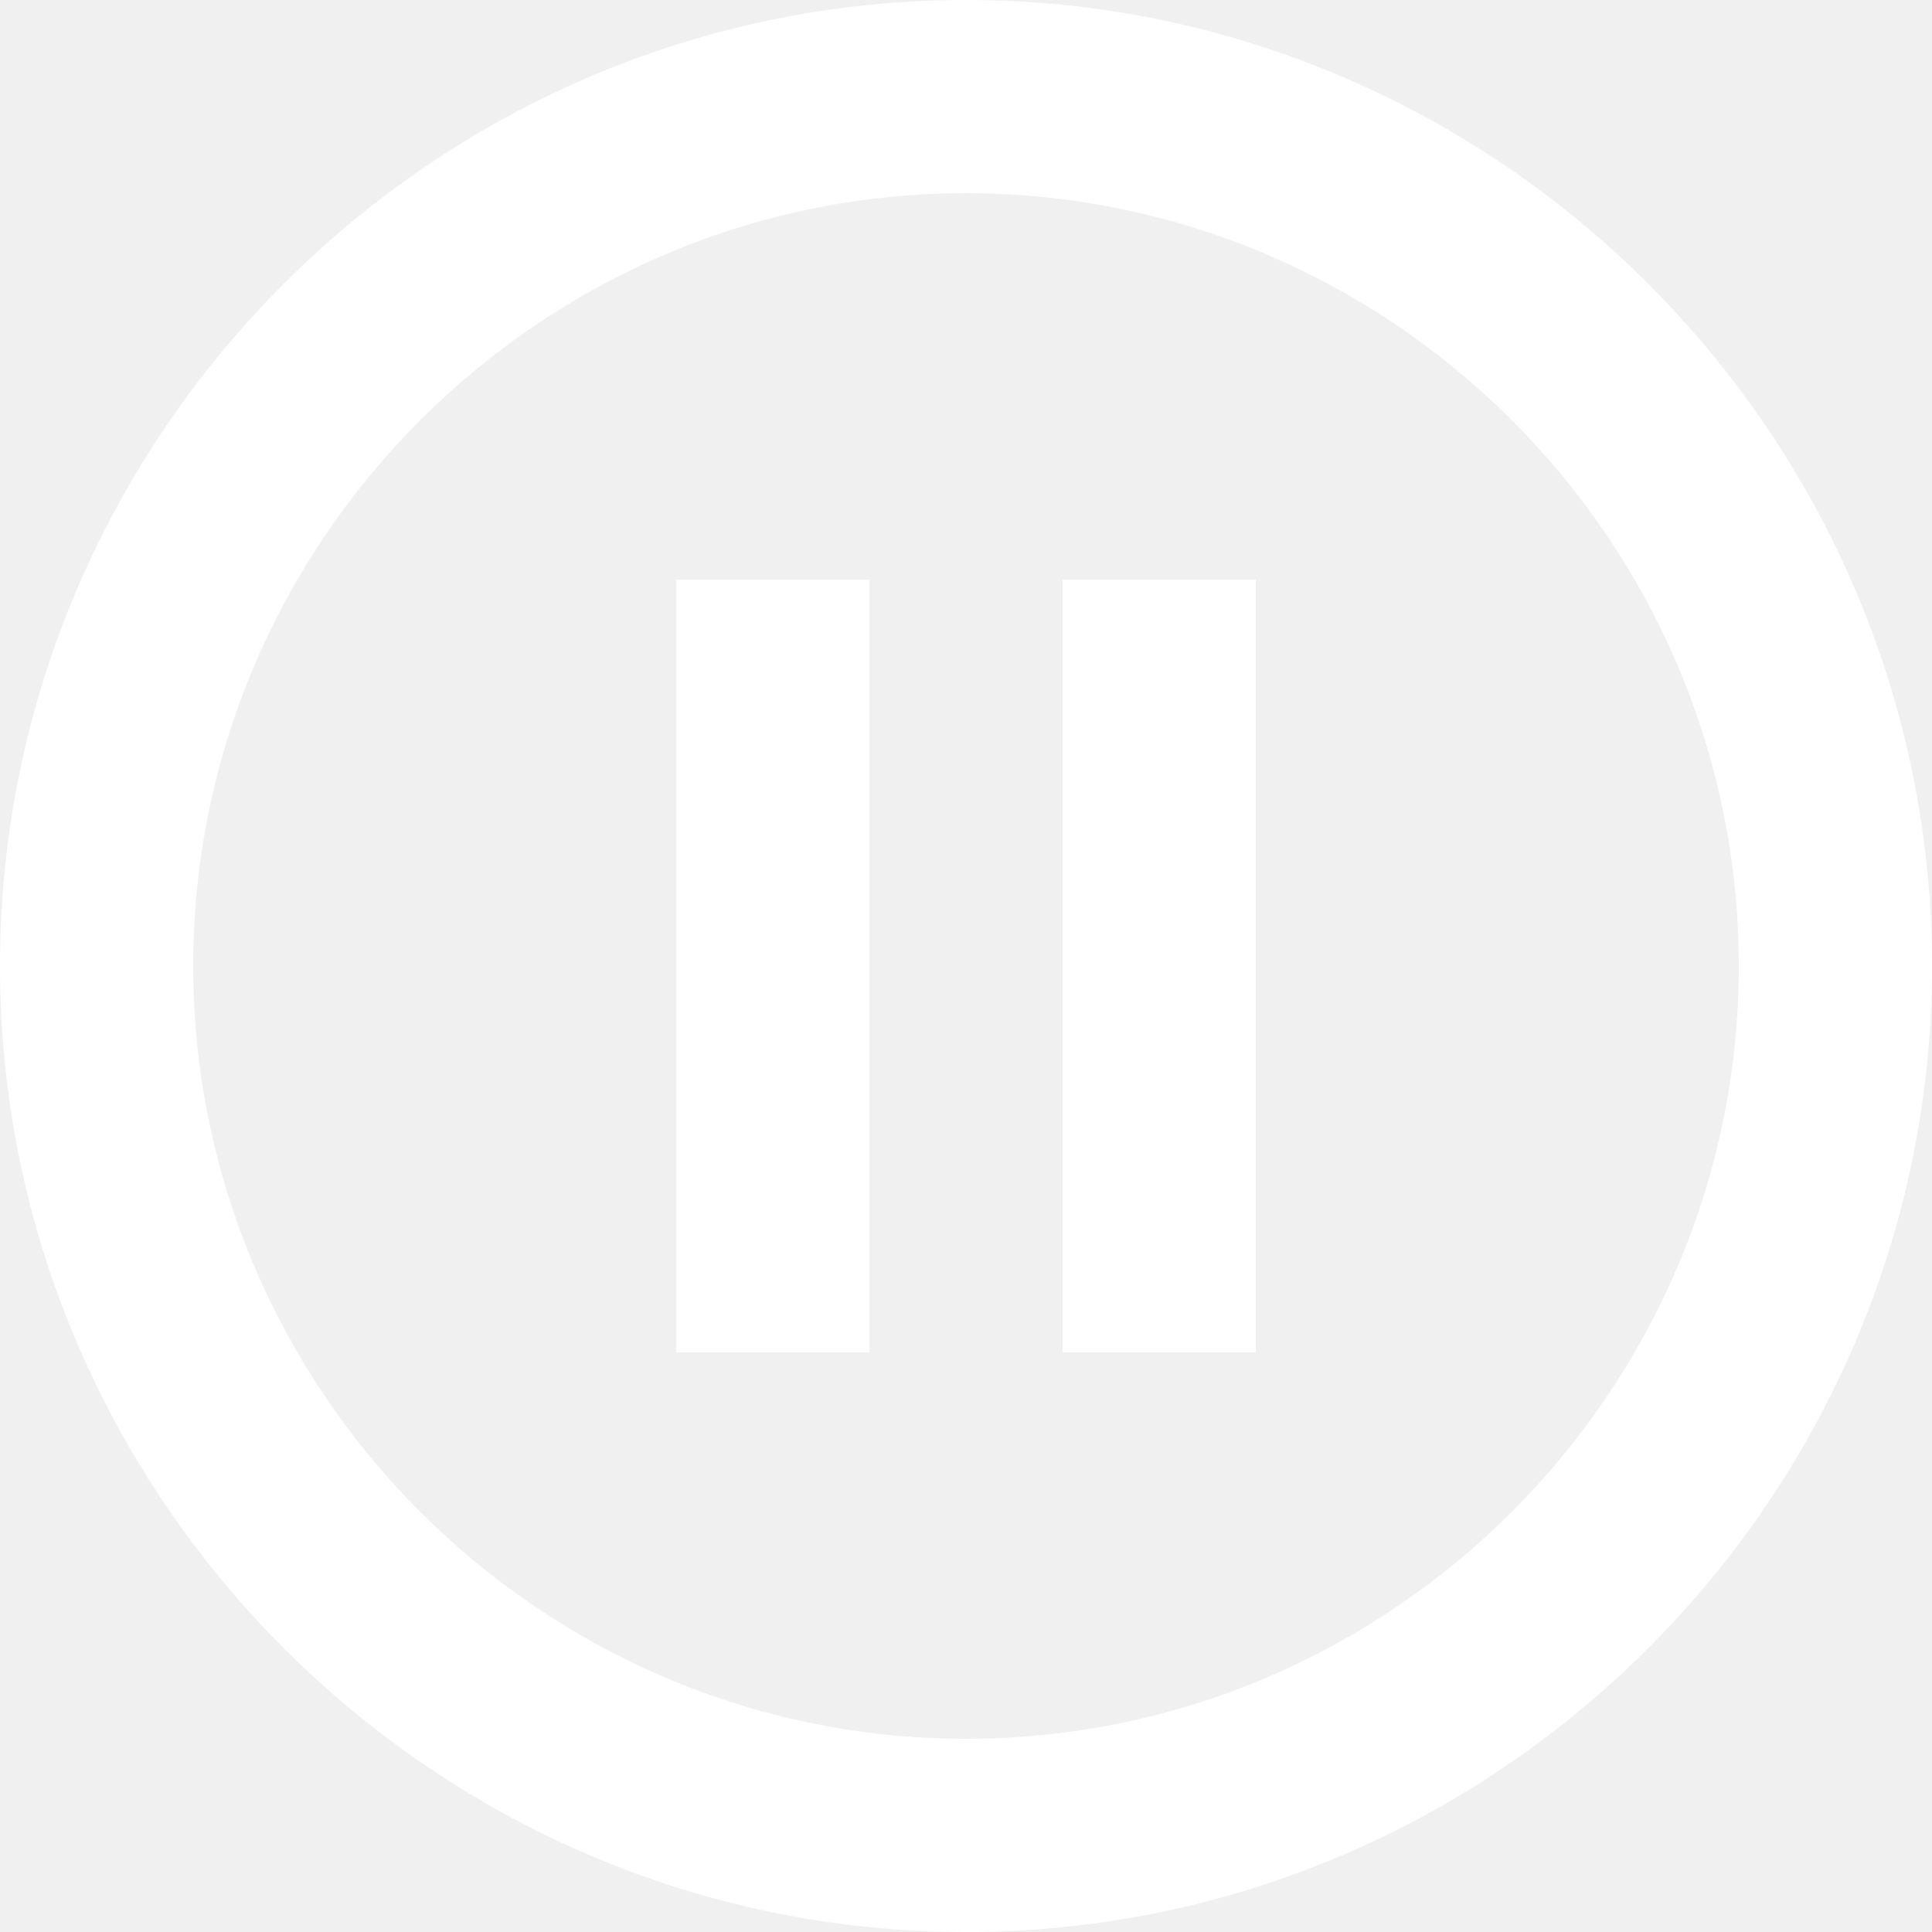
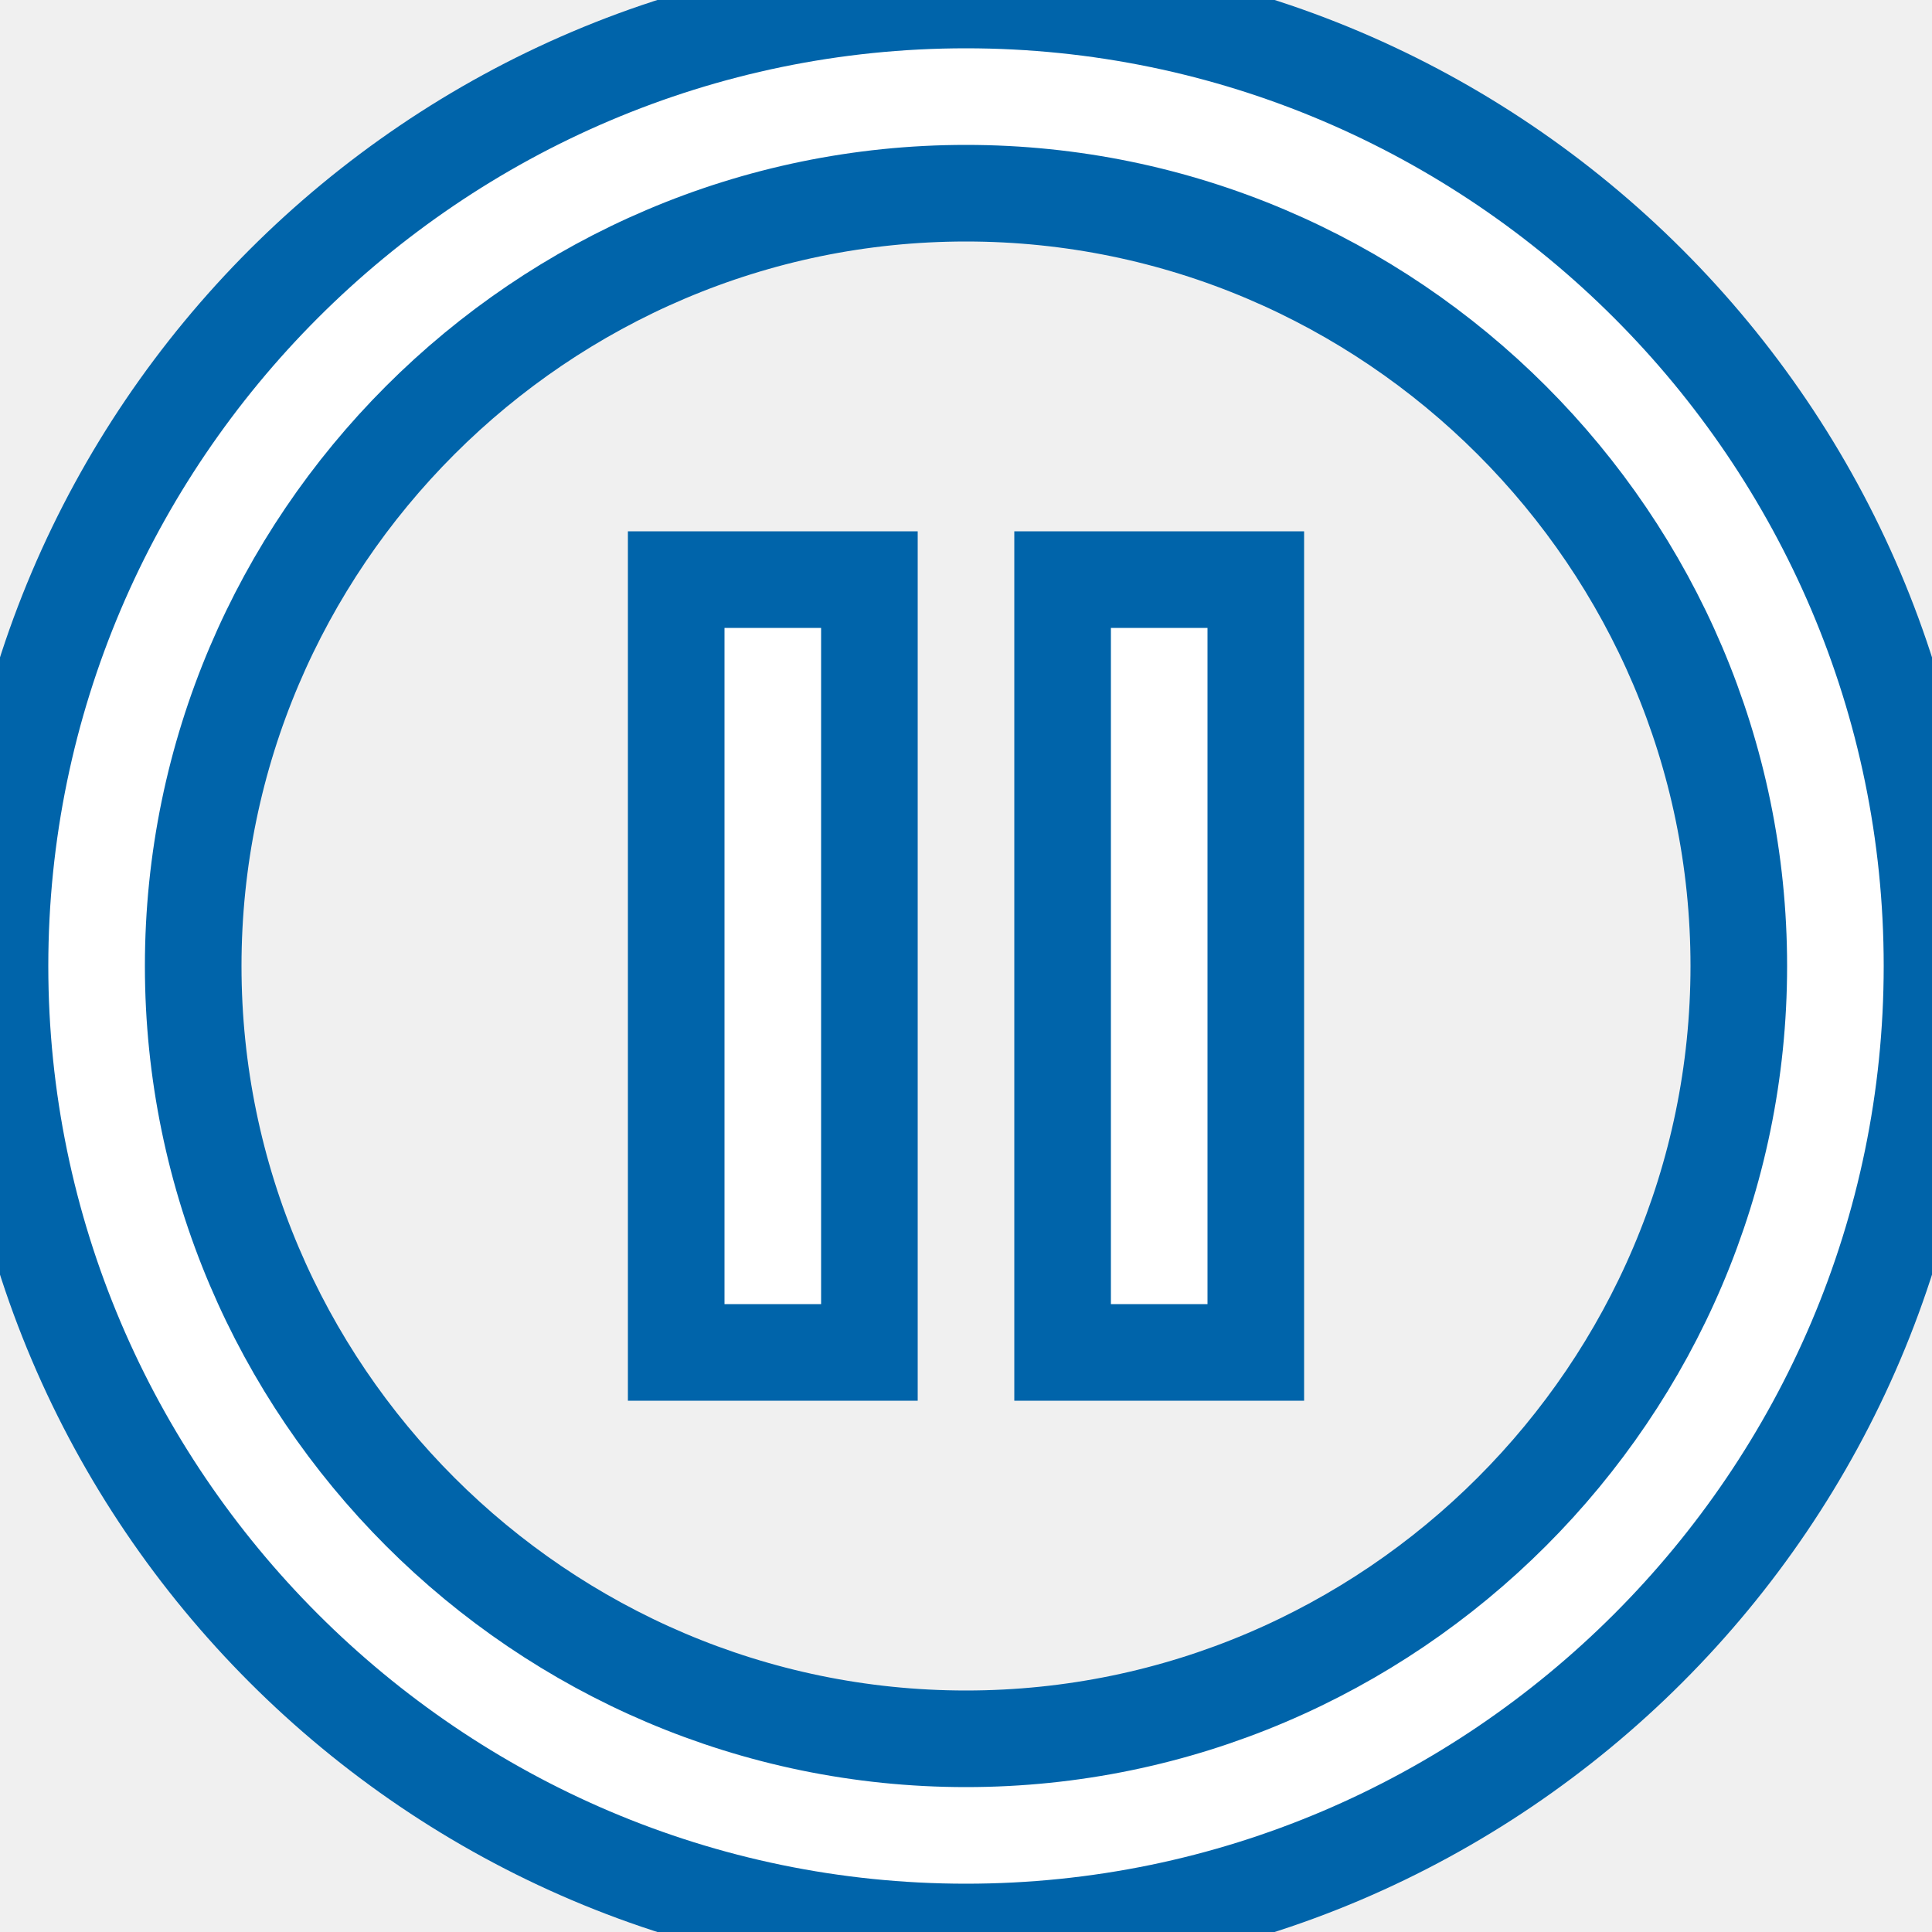
- <svg xmlns="http://www.w3.org/2000/svg" height="20px" version="1.1" viewBox="0 0 20 20" width="20px" id="svg4508">
+ <svg xmlns="http://www.w3.org/2000/svg" id="svg4508" viewBox="0 0 20 20" height="20px" width="20px" version="1.1">
  <defs id="defs4502" />
-   <g fill="none" fill-rule="evenodd" id="Page-1" stroke="none" stroke-width="1" style="fill:#ffffff;fill-opacity:1">
-     <g fill="#000000" id="Icons-AV" transform="translate(-42, -85)" style="fill:#ffffff;fill-opacity:1">
+   <g id="Page-1" fill-rule="evenodd" stroke-opacity="1" fill-opacity="1" stroke-width="1" fill="#0064aa" style="fill:#ffffff;fill-opacity:1" stroke="#0064aa">
+     <g id="Icons-AV" fill-opacity="1" transform="translate(-42, -85)" fill="#0064aa" style="fill:#ffffff;fill-opacity:1">
      <g id="pause-circle-outline" transform="translate(42, 85)" style="fill:#ffffff;fill-opacity:1">
-         <path d="M7,14 L9,14 L9,6 L7,6 L7,14 L7,14 Z M10,0 C4.5,0 0,4.5 0,10 C0,15.5 4.5,20 10,20 C15.5,20 20,15.5 20,10 C20,4.5 15.5,0 10,0 L10,0 Z M10,18 C5.6,18 2,14.4 2,10 C2,5.6 5.6,2 10,2 C14.4,2 18,5.6 18,10 C18,14.4 14.4,18 10,18 L10,18 Z M11,14 L13,14 L13,6 L11,6 L11,14 L11,14 Z" id="Shape" style="fill:#ffffff;fill-opacity:1" />
+         <path id="Shape" style="fill:#ffffff;fill-opacity:1" d="M7,14 L9,14 L9,6 L7,6 L7,14 L7,14 Z M10,0 C4.5,0 0,4.5 0,10 C0,15.5 4.5,20 10,20 C15.5,20 20,15.5 20,10 C20,4.5 15.5,0 10,0 L10,0 Z M10,18 C5.6,18 2,14.4 2,10 C2,5.6 5.6,2 10,2 C14.4,2 18,5.6 18,10 C18,14.4 14.4,18 10,18 L10,18 Z M11,14 L13,14 L13,6 L11,6 L11,14 L11,14 Z" />
      </g>
    </g>
  </g>
</svg>
